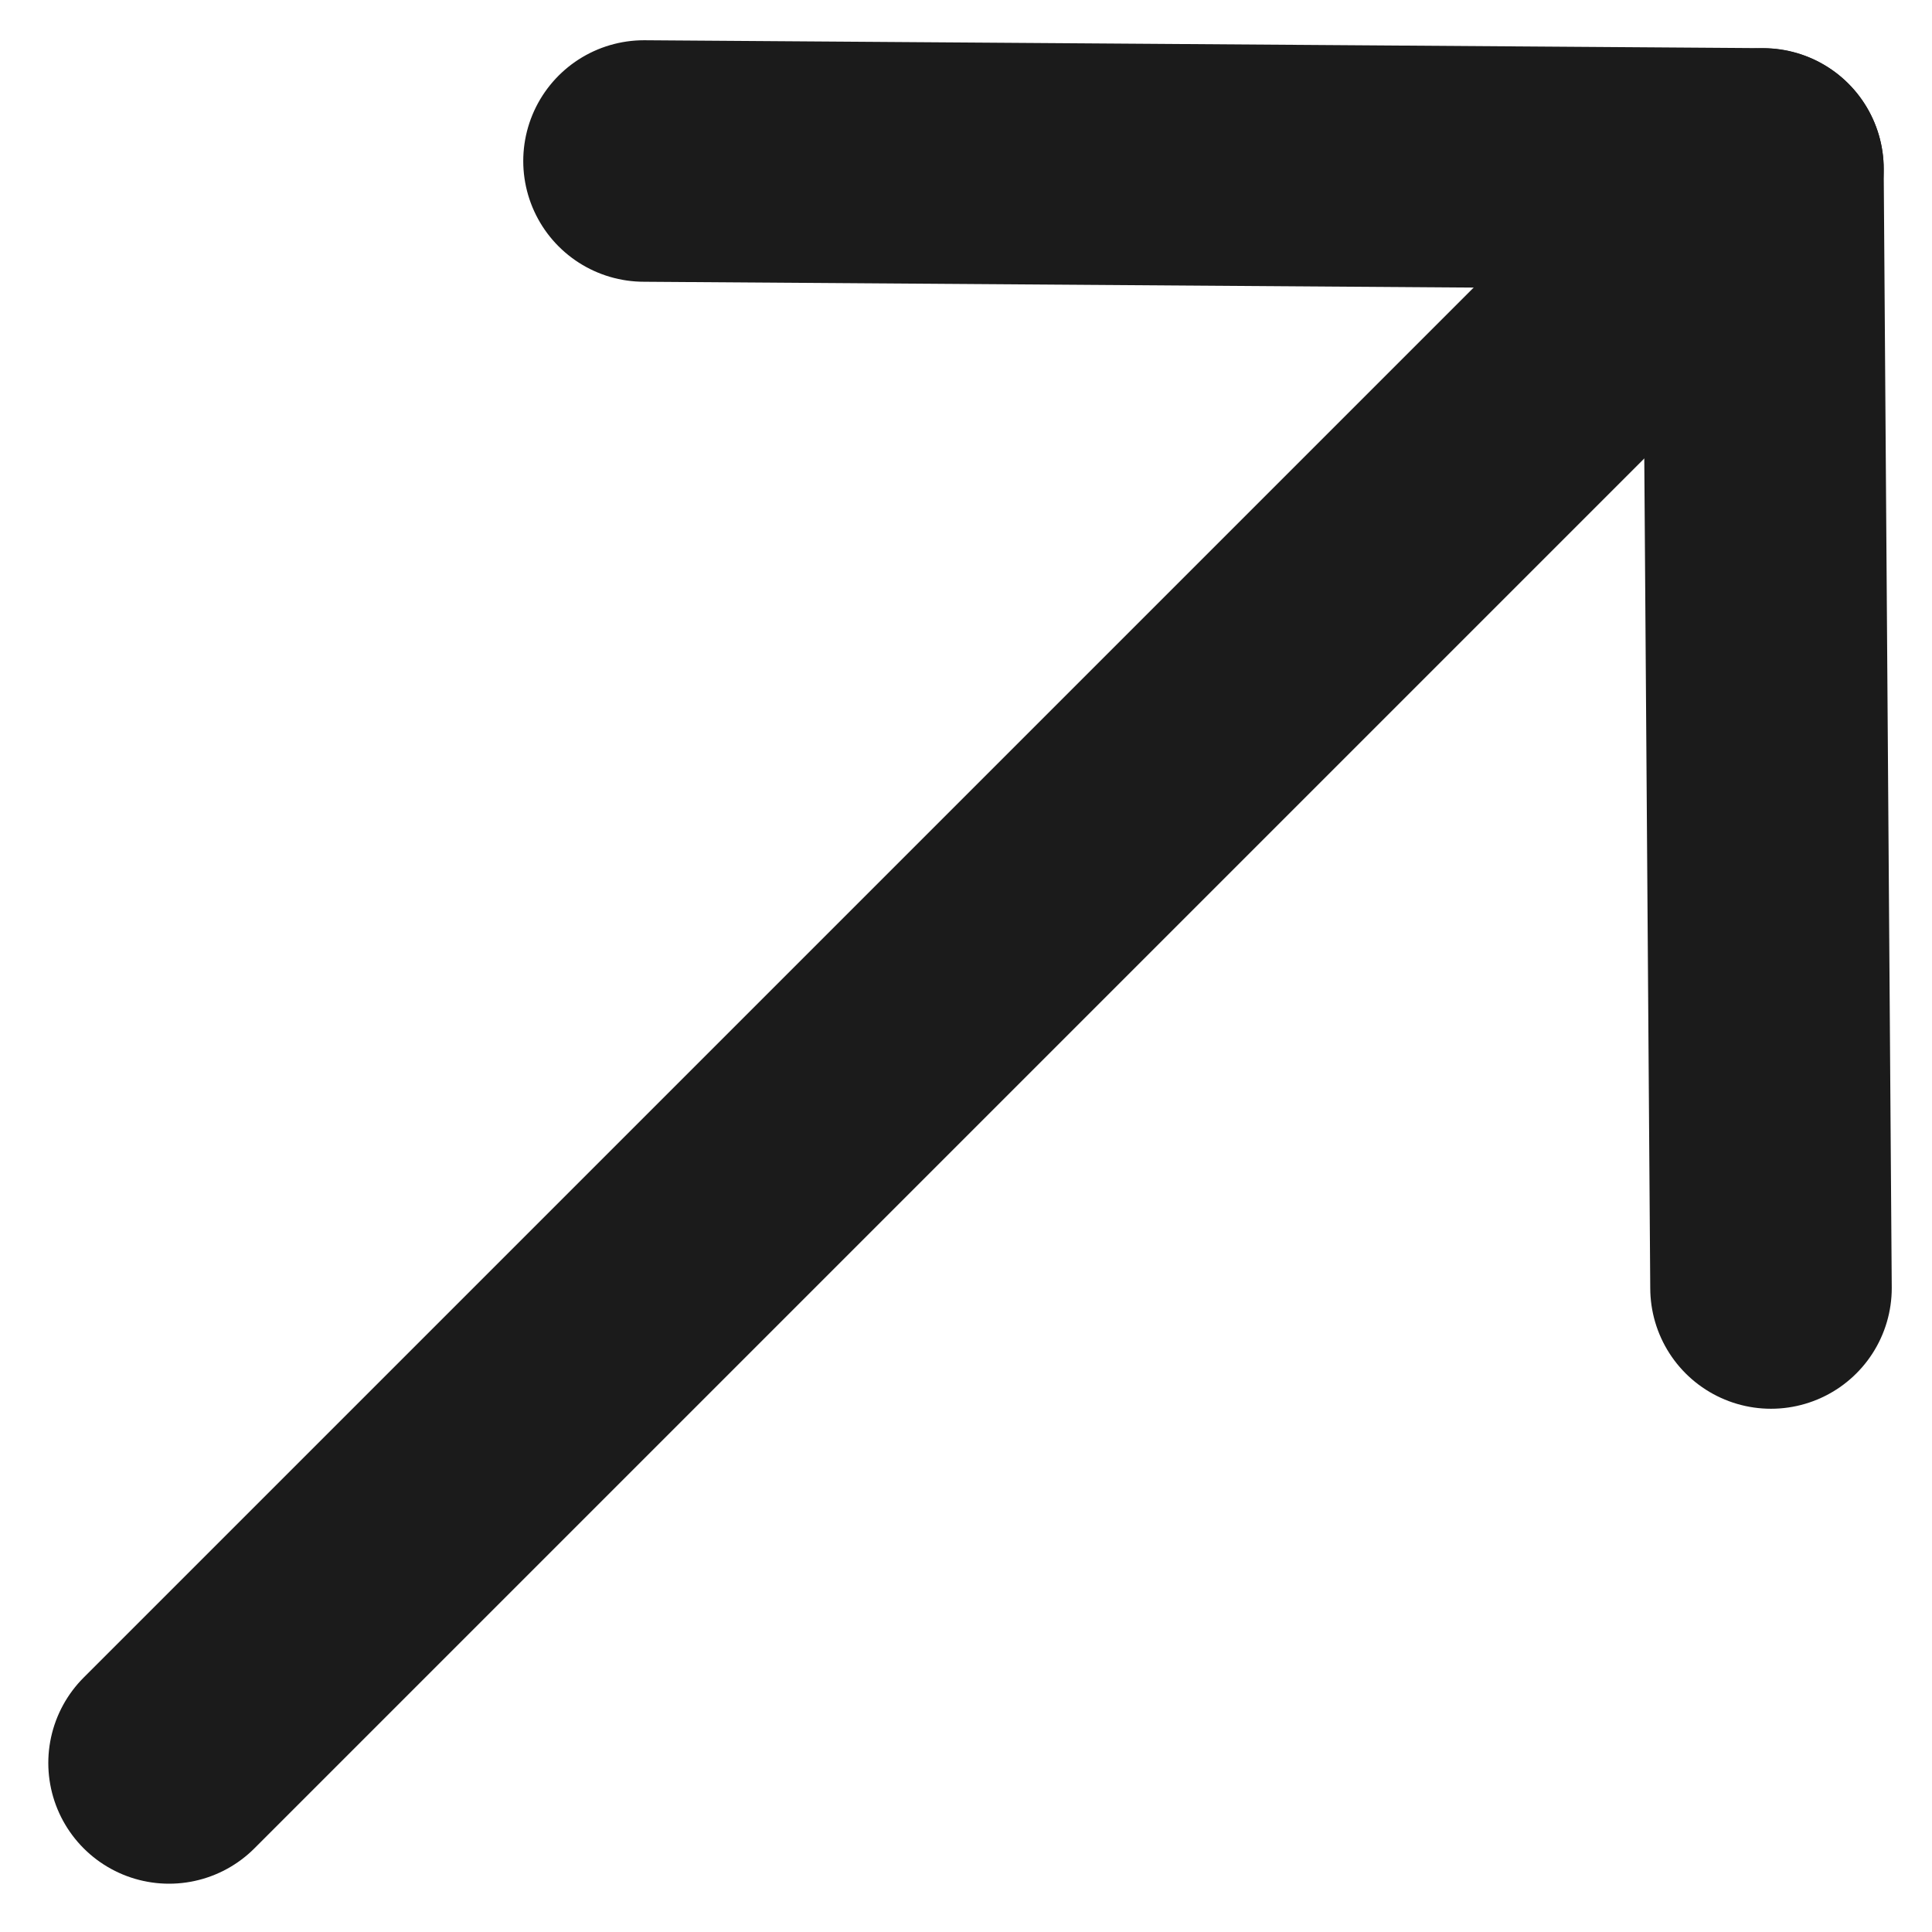
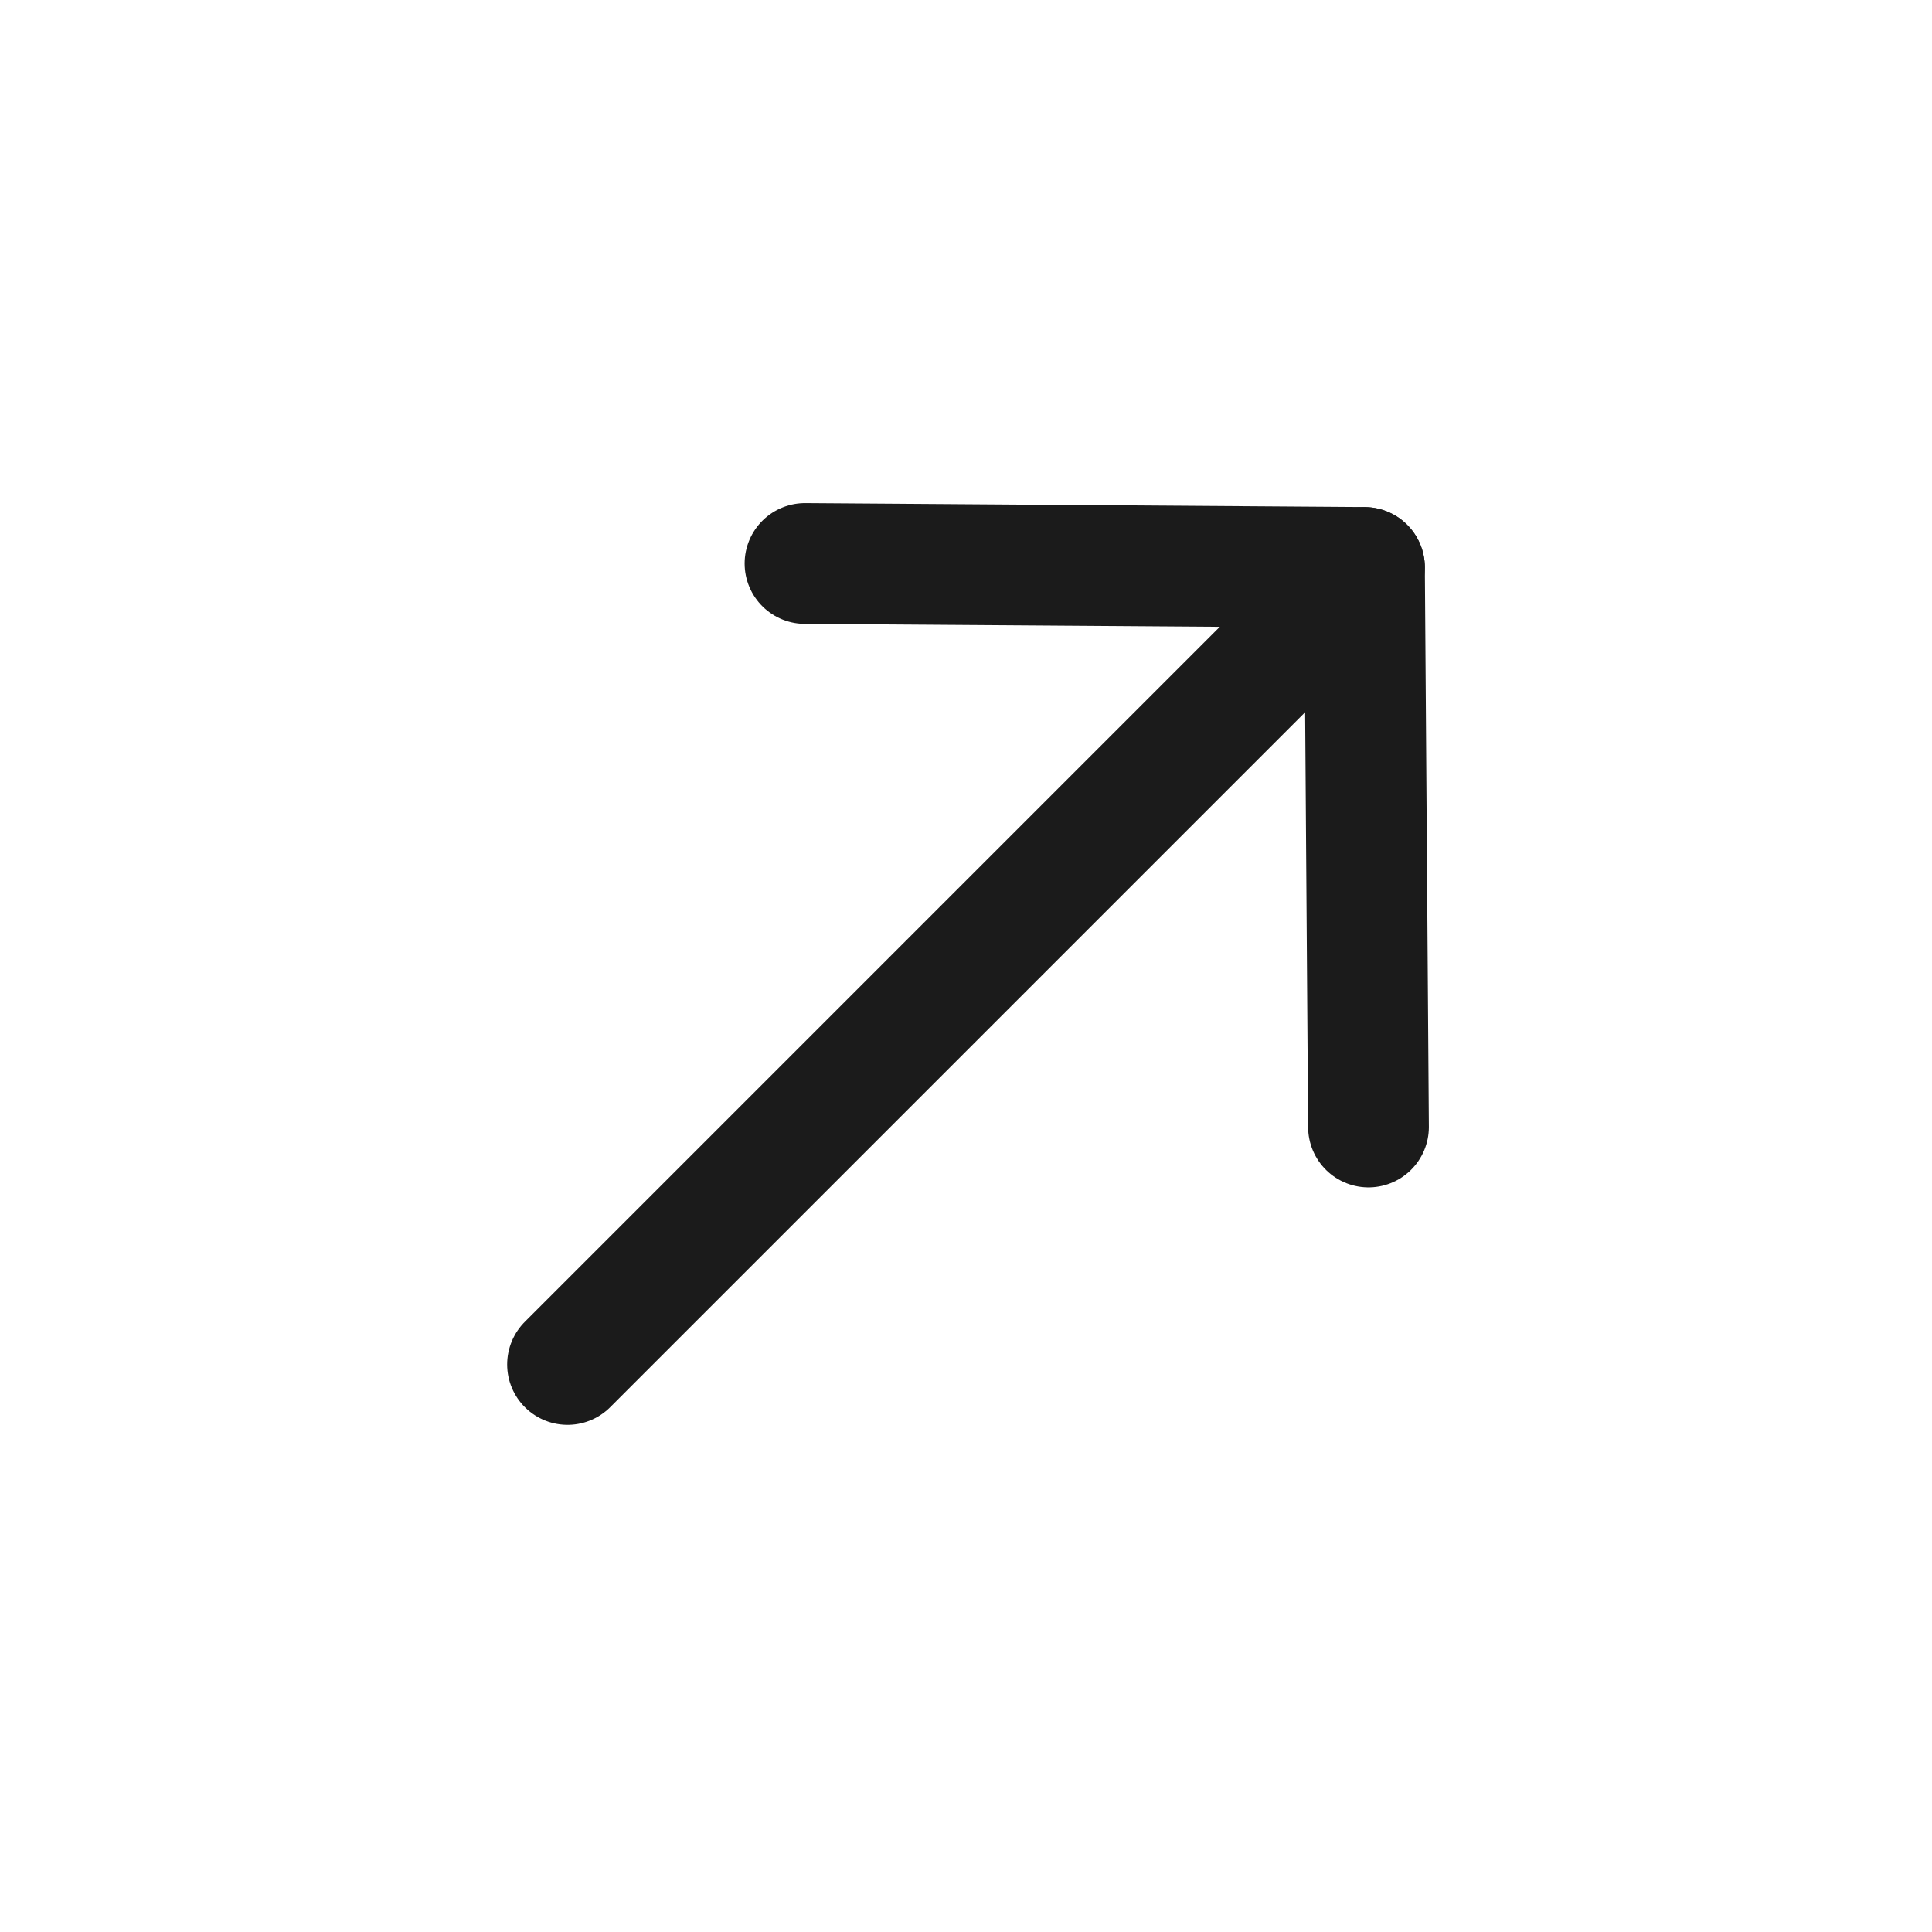
- <svg xmlns="http://www.w3.org/2000/svg" width="12" height="12" viewBox="0 0 12 12" fill="none">
-   <path d="M10.95 1.05L1.05 10.95" stroke="#1B1B1B" stroke-width="1.5" stroke-linecap="round" stroke-linejoin="round" />
-   <path d="M4 1L10.95 1.049L11 8" stroke="#1B1B1B" stroke-width="1.5" stroke-linecap="round" stroke-linejoin="round" />
+ <svg xmlns="http://www.w3.org/2000/svg" width="24" height="24" viewBox="0 0 24 24" fill="none">
+   <path d="M16.95 7.05L7.05 16.95" stroke="#1B1B1B" stroke-width="1.5" stroke-linecap="round" stroke-linejoin="round" />
+   <path d="M10 7L16.95 7.049L17 14" stroke="#1B1B1B" stroke-width="1.5" stroke-linecap="round" stroke-linejoin="round" />
</svg>
